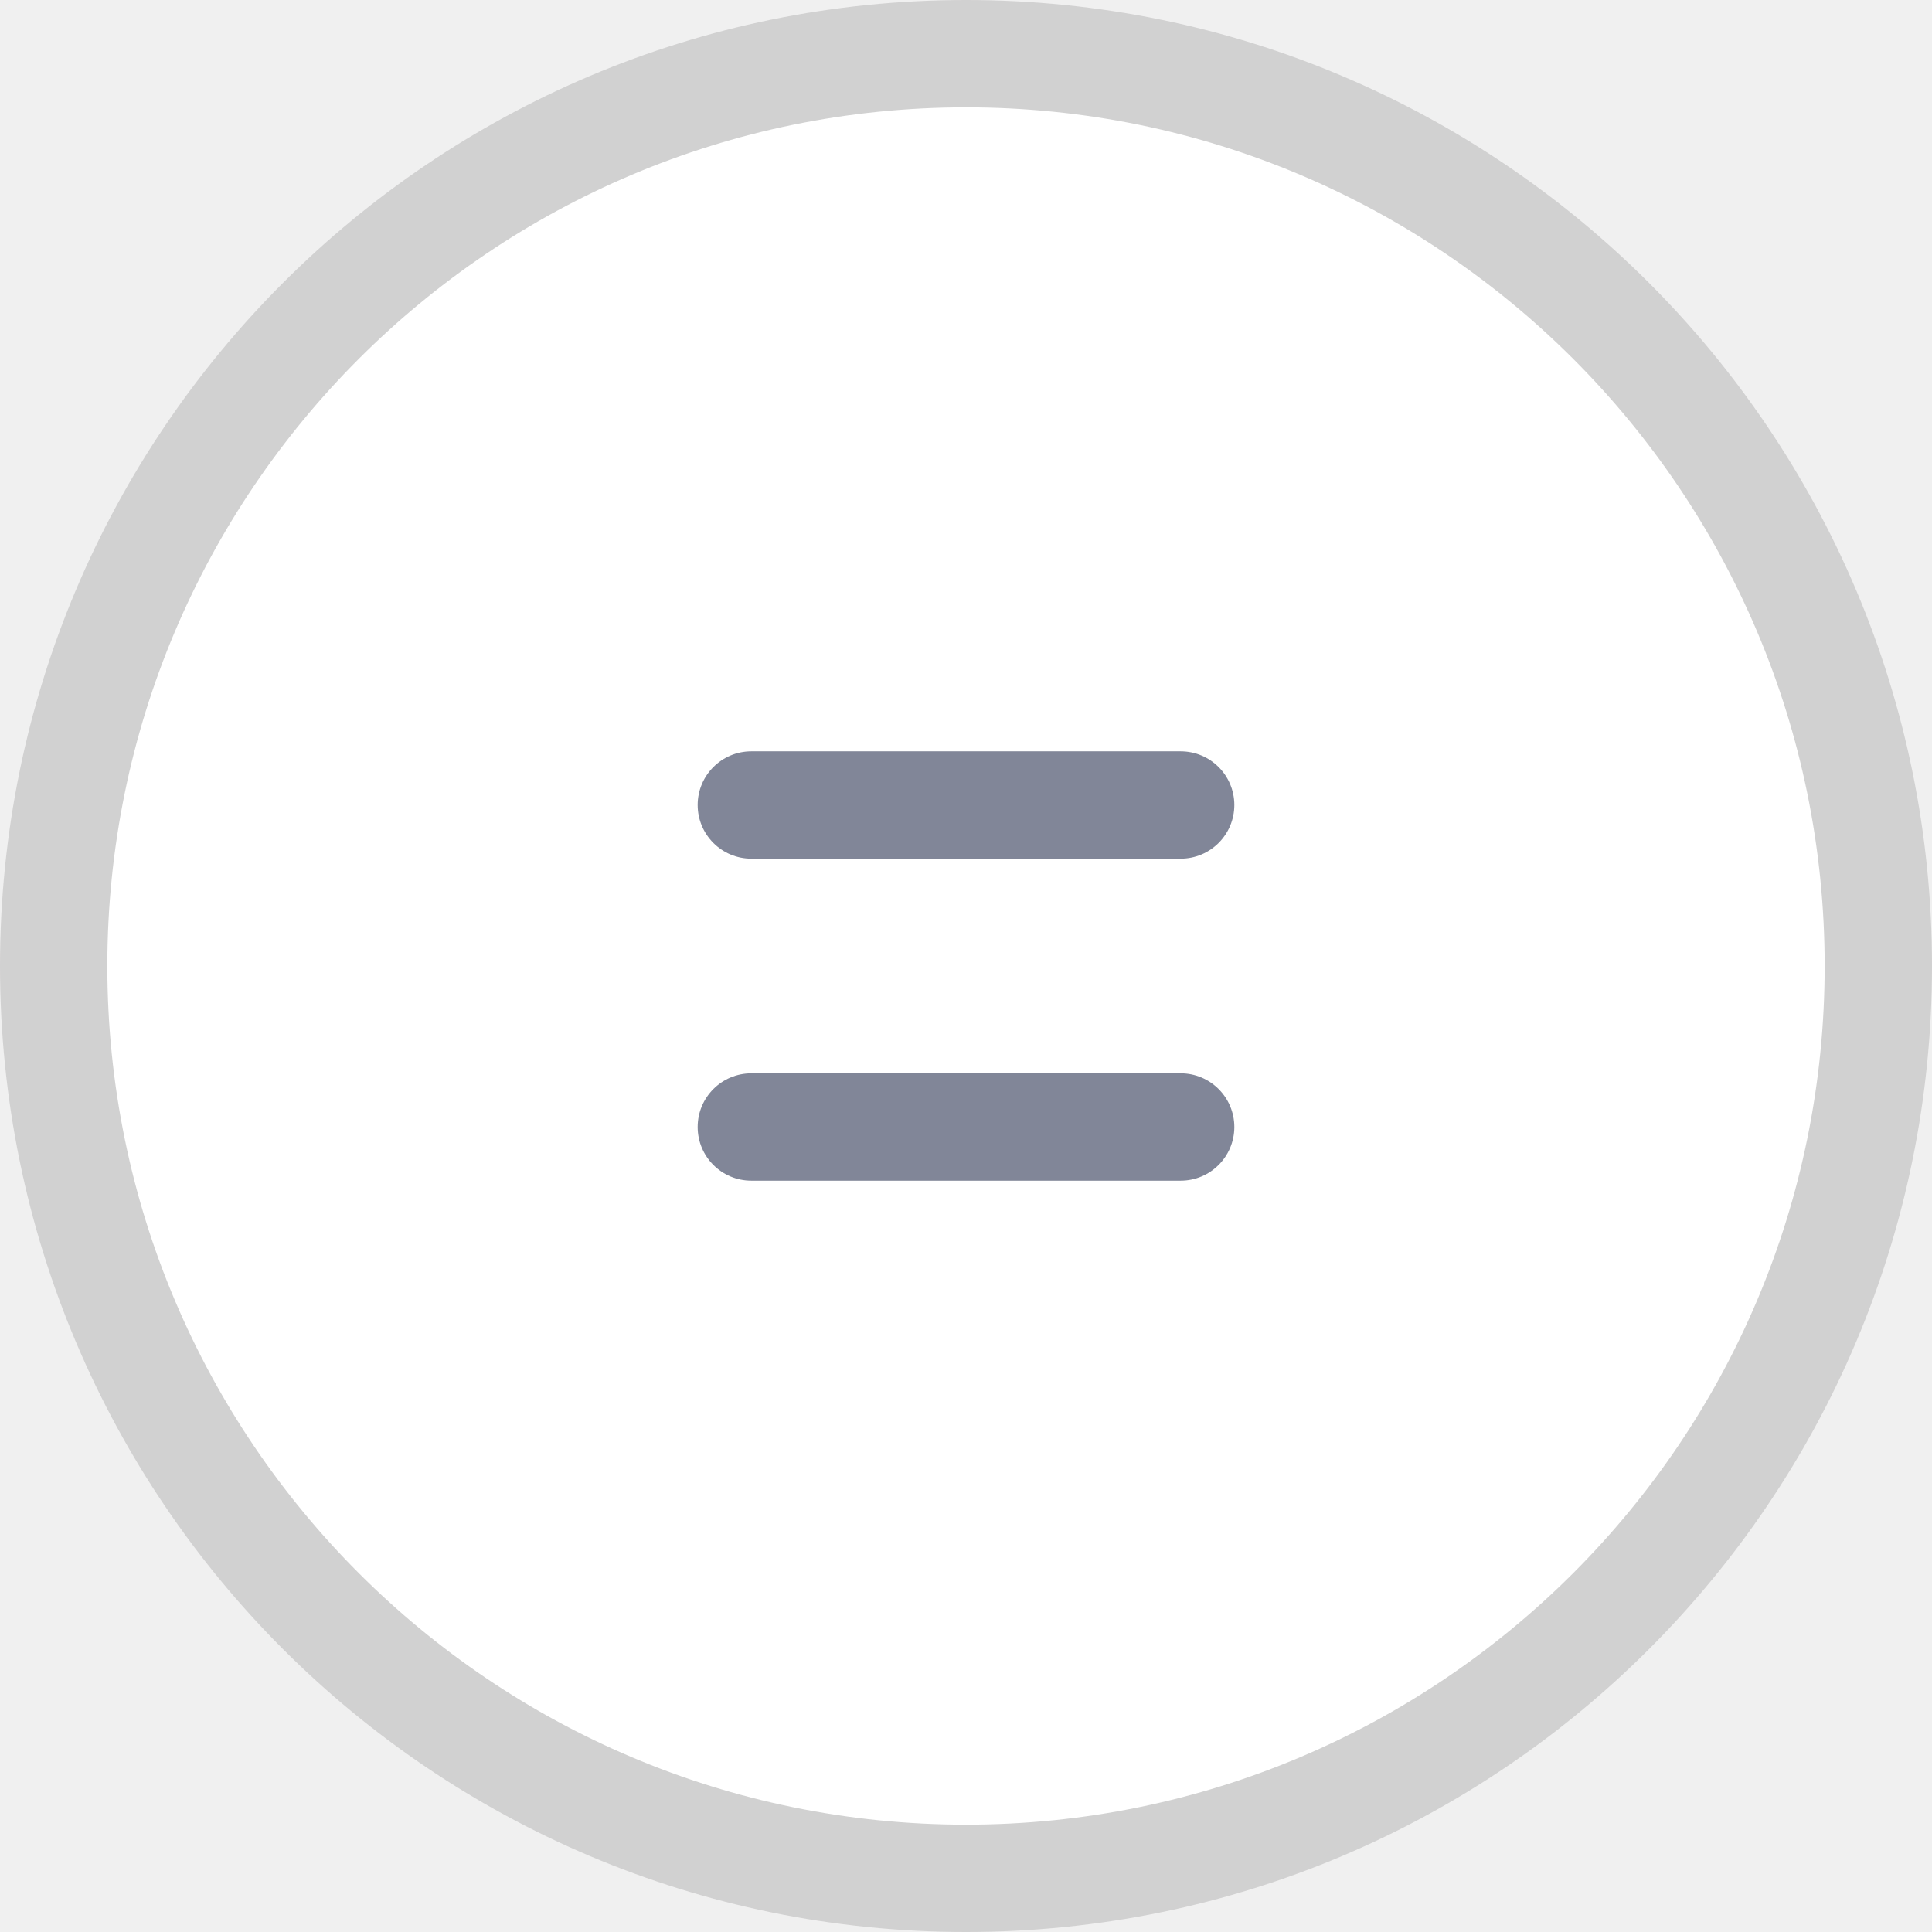
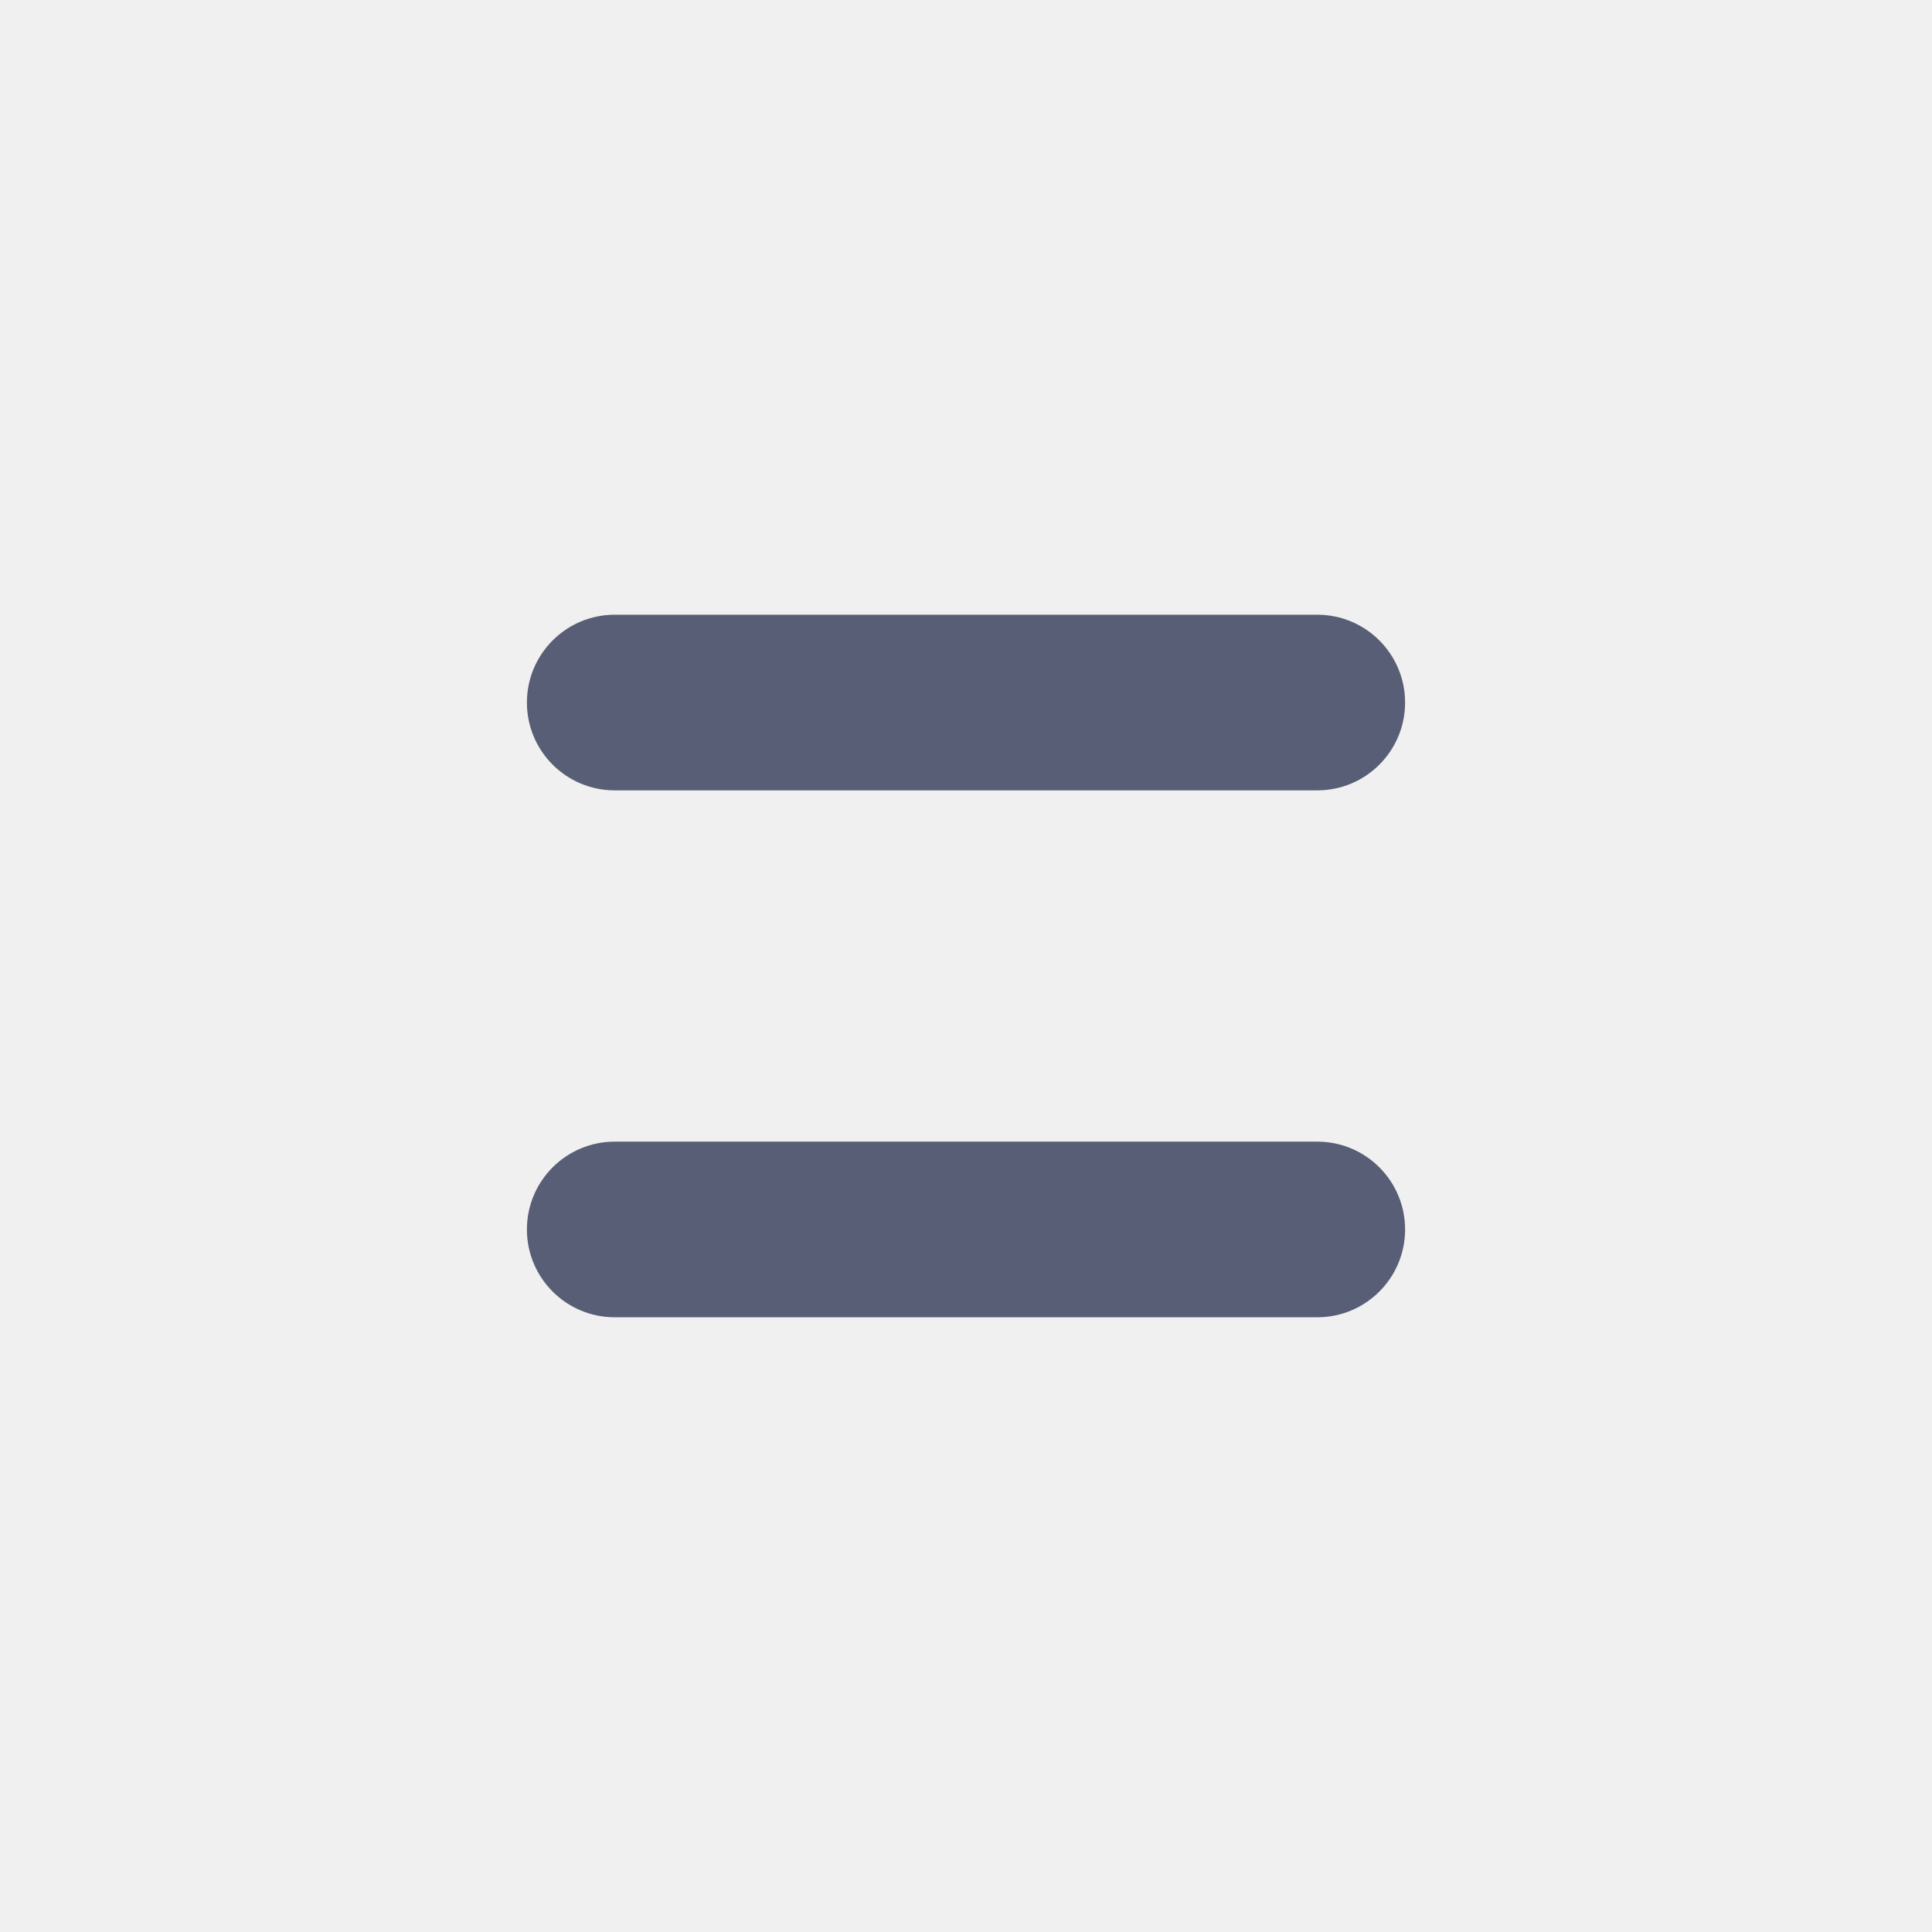
- <svg xmlns="http://www.w3.org/2000/svg" id="Layer_1" data-name="Layer 1" viewBox="0 0 36 36">
-   <defs>
-     <style>.cls-1{fill:#231f20;opacity:0.15;}.cls-2{fill:#fff;}.cls-3{opacity:0.75;}.cls-4{fill:#575e75;}</style>
-   </defs>
-   <circle class="cls-1" cx="18" cy="18" r="18" />
-   <circle class="cls-2" cx="18" cy="18" r="16" />
-   <g class="cls-3">
-     <rect class="cls-4" x="13" y="14" width="10" height="2" rx="1" ry="1" />
-     <rect class="cls-4" x="13" y="20" width="10" height="2" rx="1" ry="1" />
+ <svg xmlns="http://www.w3.org/2000/svg" viewBox="7 7 22 22">
+   <g fill="#575e75">
+     <rect x="13" y="14" width="10" height="2" rx="1" ry="1" />
+     <rect x="13" y="20" width="10" height="2" rx="1" ry="1" />
  </g>
</svg>
